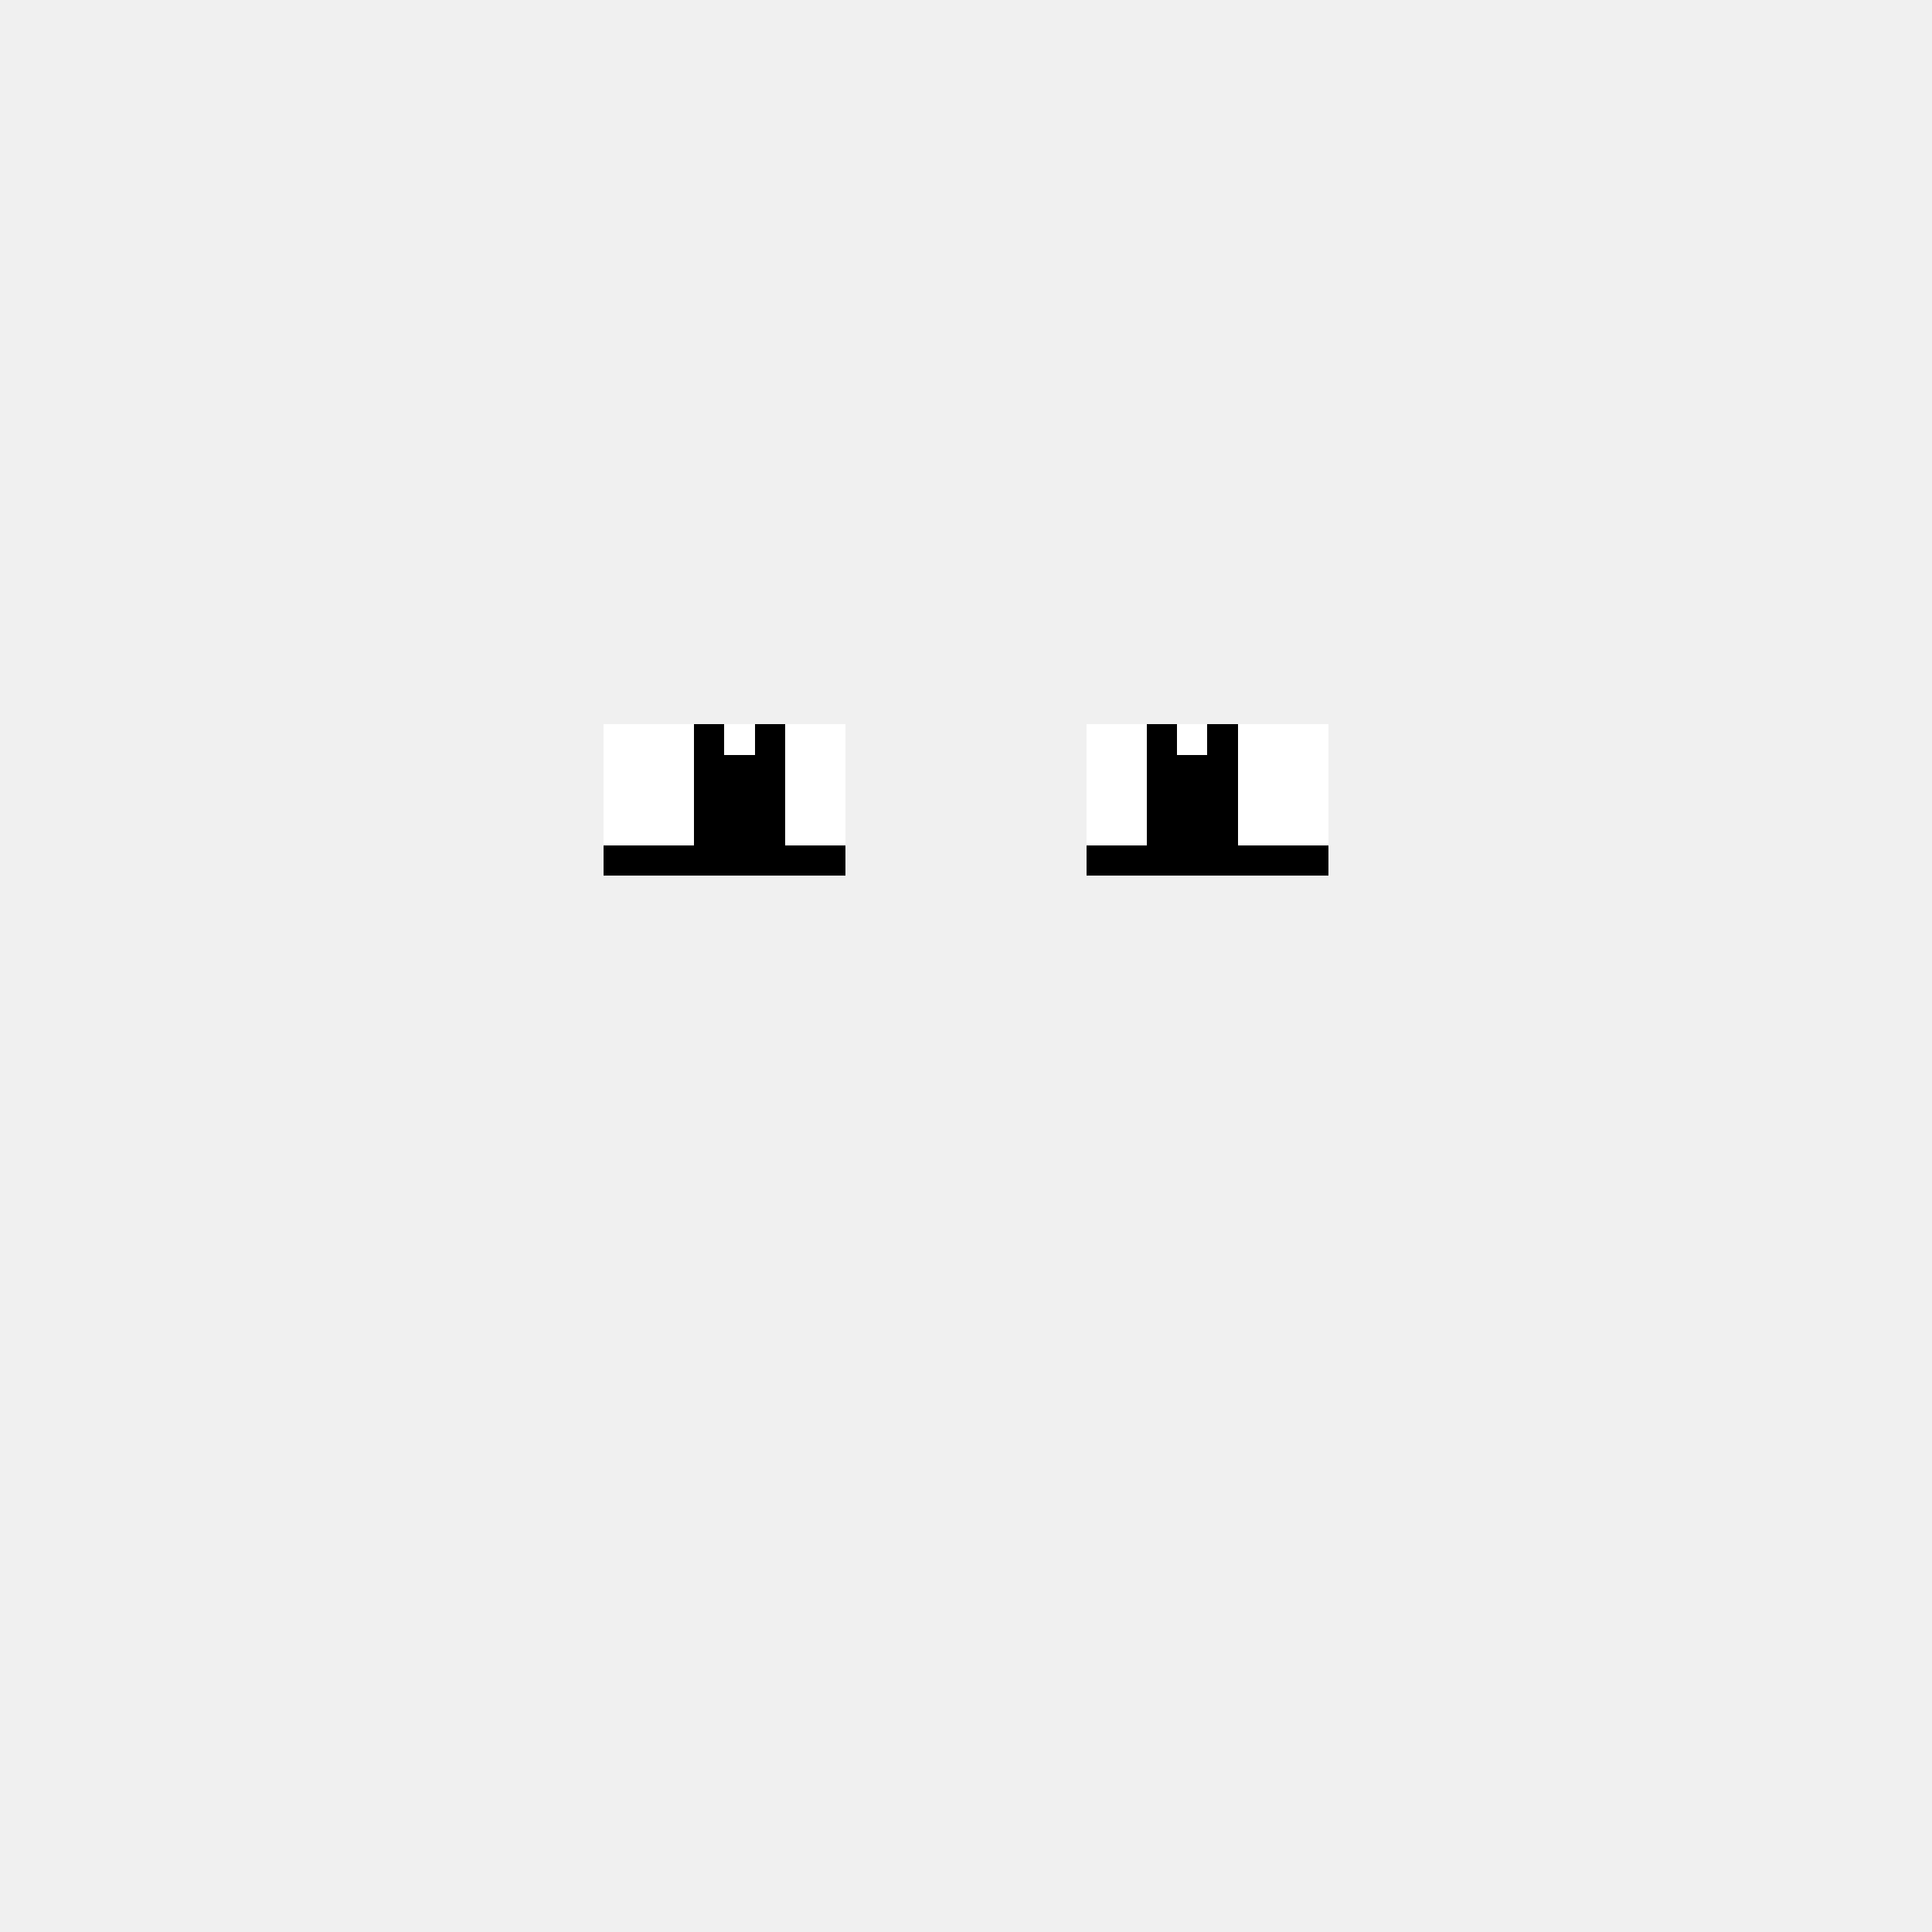
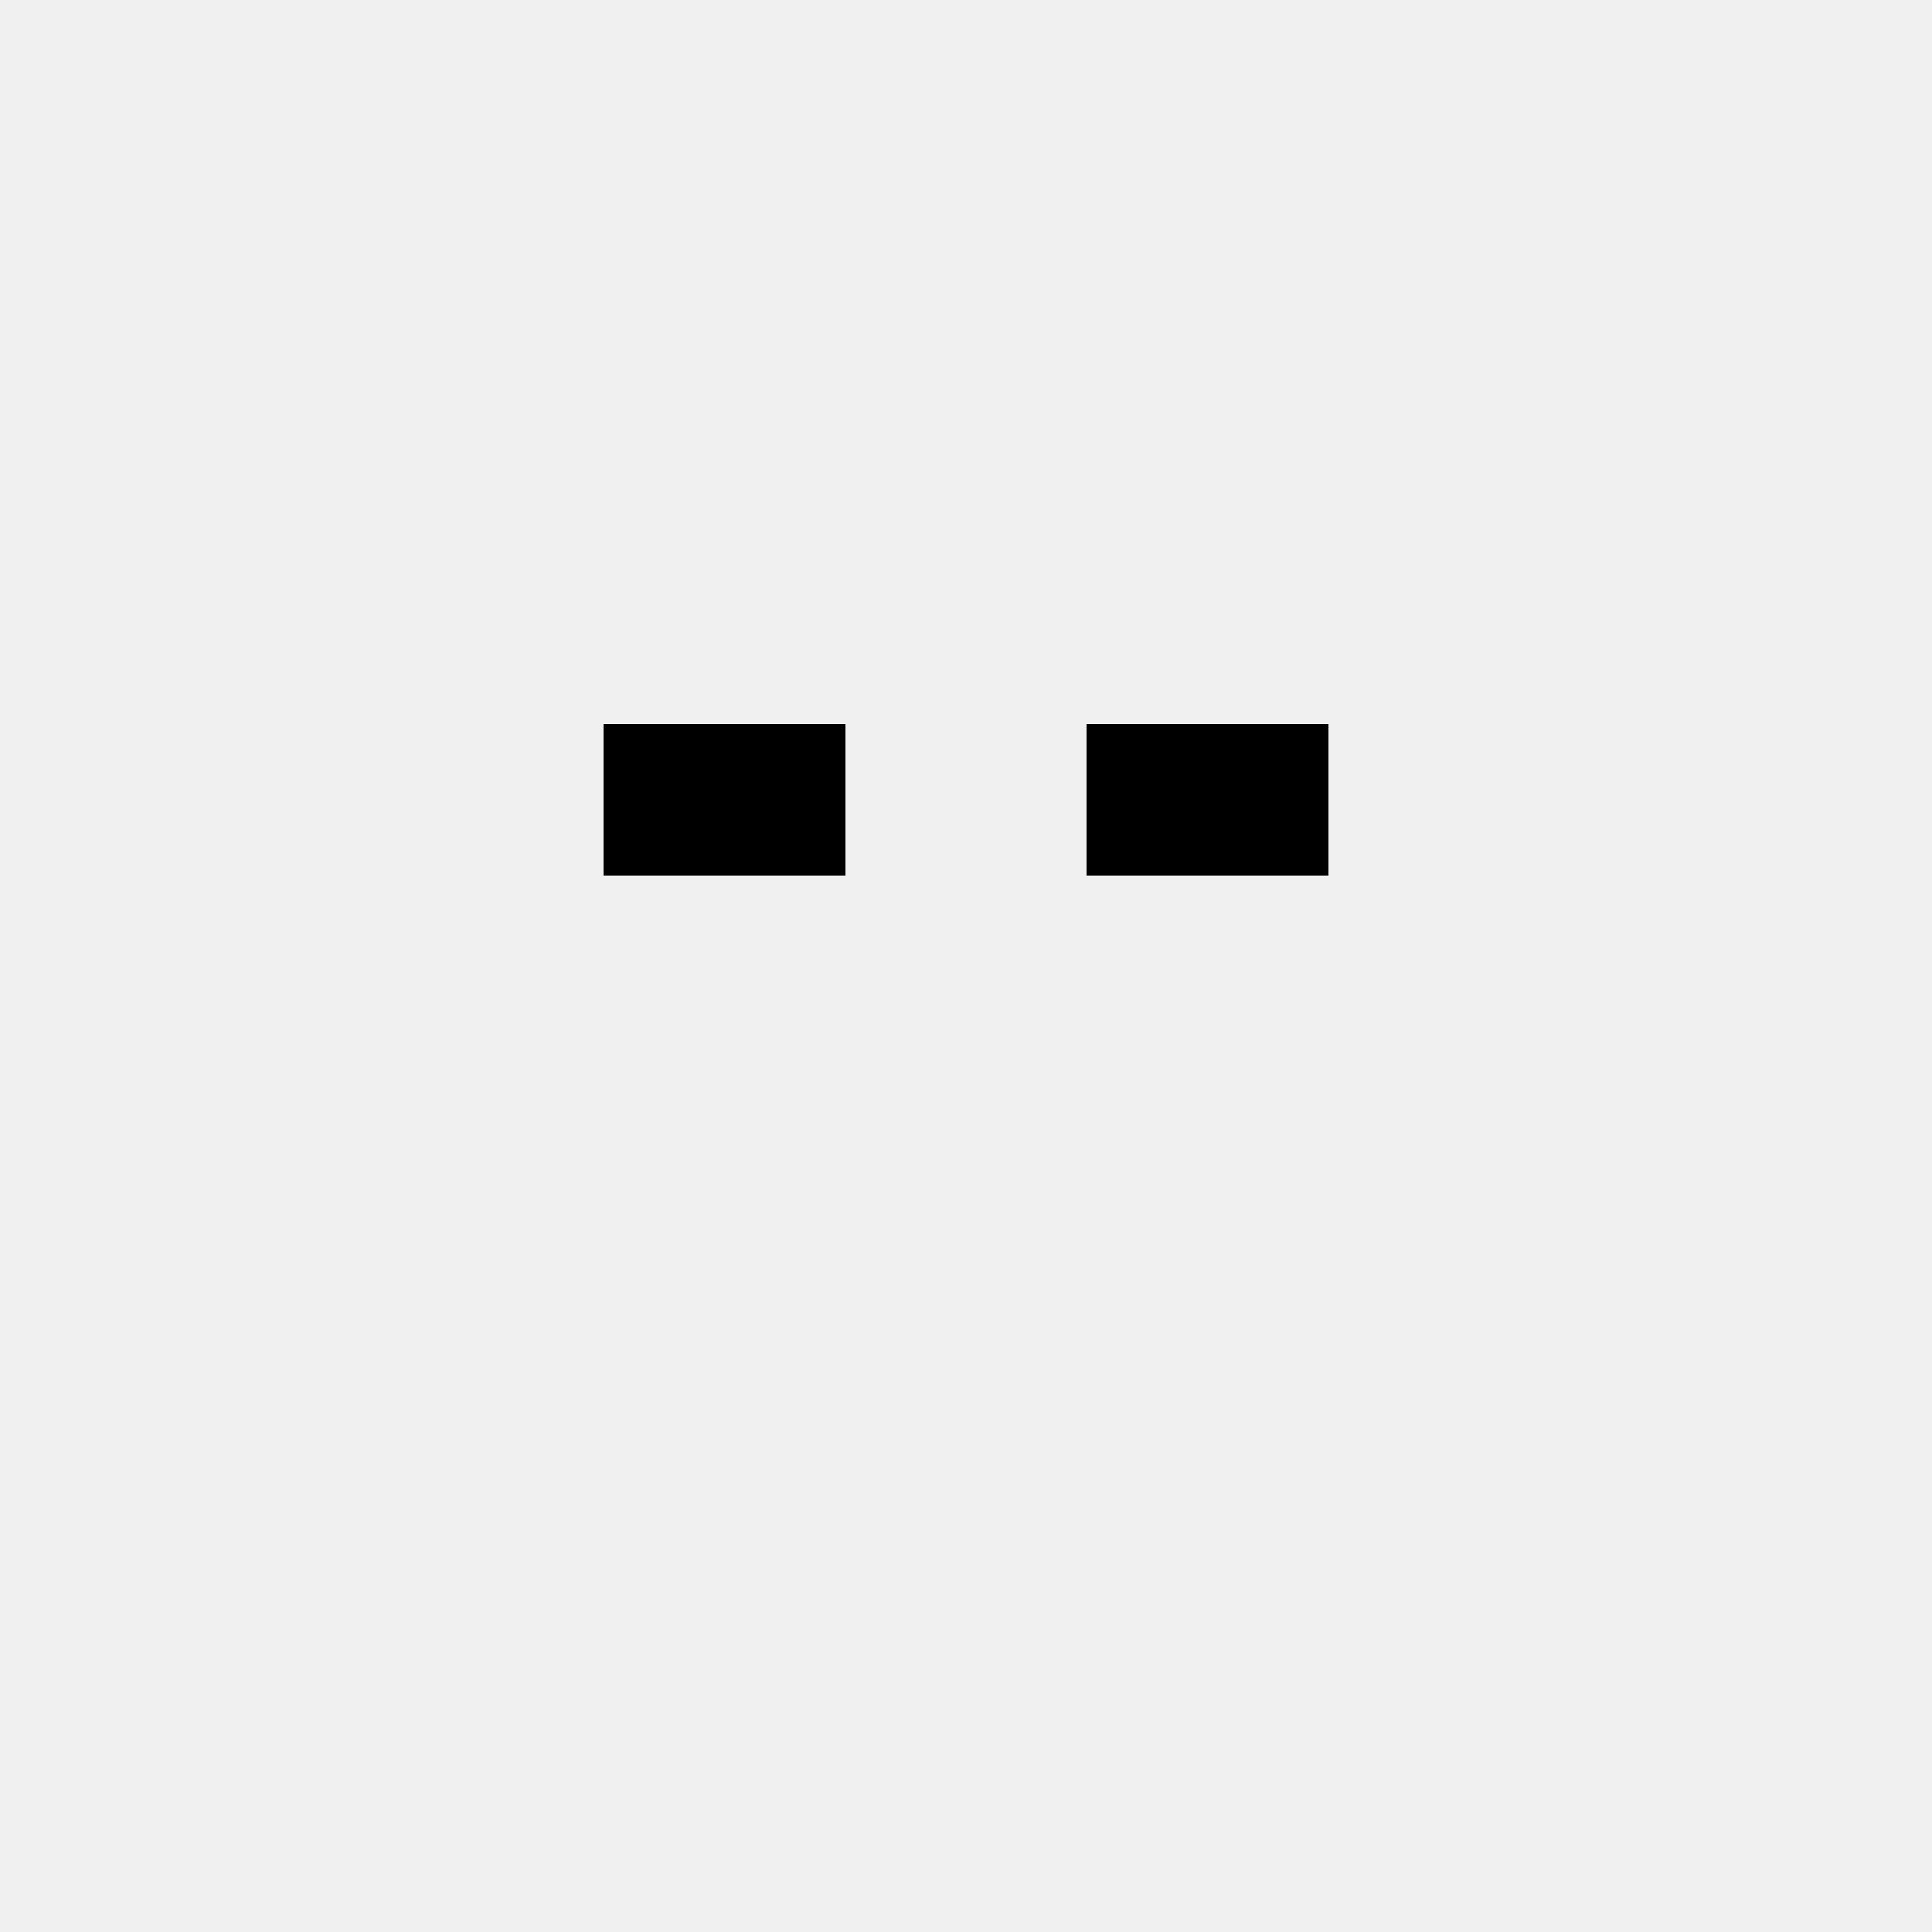
<svg xmlns="http://www.w3.org/2000/svg" width="64" height="64" viewBox="0 0 64 64" shape-rendering="crispEdges">
-   <rect x="20" y="24" width="8" height="4" fill="#ffffff" />
-   <rect x="36" y="24" width="8" height="4" fill="#ffffff" />
-   <rect x="23" y="24" width="3" height="4" fill="{{eye.iris}}" />
-   <rect x="38" y="24" width="3" height="4" fill="{{eye.iris}}" />
-   <rect x="24" y="24" width="2" height="2" fill="{{eye.pupil}}" />
-   <rect x="39" y="24" width="2" height="2" fill="{{eye.pupil}}" />
-   <rect x="24" y="24" width="1" height="1" fill="#ffffff" />
-   <rect x="39" y="24" width="1" height="1" fill="#ffffff" />
-   <rect x="20" y="28" width="8" height="1" fill="{{skin.sh}}" />
-   <rect x="36" y="28" width="8" height="1" fill="{{skin.sh}}" />
+   <g data-piece="color-1" data-color="#ffffff" data-color-label="Eye">
+     <rect x="20" y="24" width="8" height="4" />
+     <rect x="36" y="24" width="8" height="4" />
+     <rect x="24" y="24" width="1" height="1" />
+     <rect x="39" y="24" width="1" height="1" />
+   </g>
+   <g data-piece="eye-iris" data-color-token="eye.iris" data-color-label="Iris" data-color-opacity="0.73">
+     <rect x="23" y="24" width="3" height="4" />
+     <rect x="38" y="24" width="3" height="4" />
+   </g>
+   <g data-piece="eye-pupil" data-color-token="eye.pupil" data-color-label="Pupil">
+     <rect x="24" y="24" width="2" height="2" />
+     <rect x="39" y="24" width="2" height="2" />
+   </g>
+   <g data-piece="skin-sh" data-color-token="skin.sh" data-color-label="Under eyelids">
+     <rect x="20" y="28" width="8" height="1" />
+     <rect x="36" y="28" width="8" height="1" />
+   </g>
</svg>
